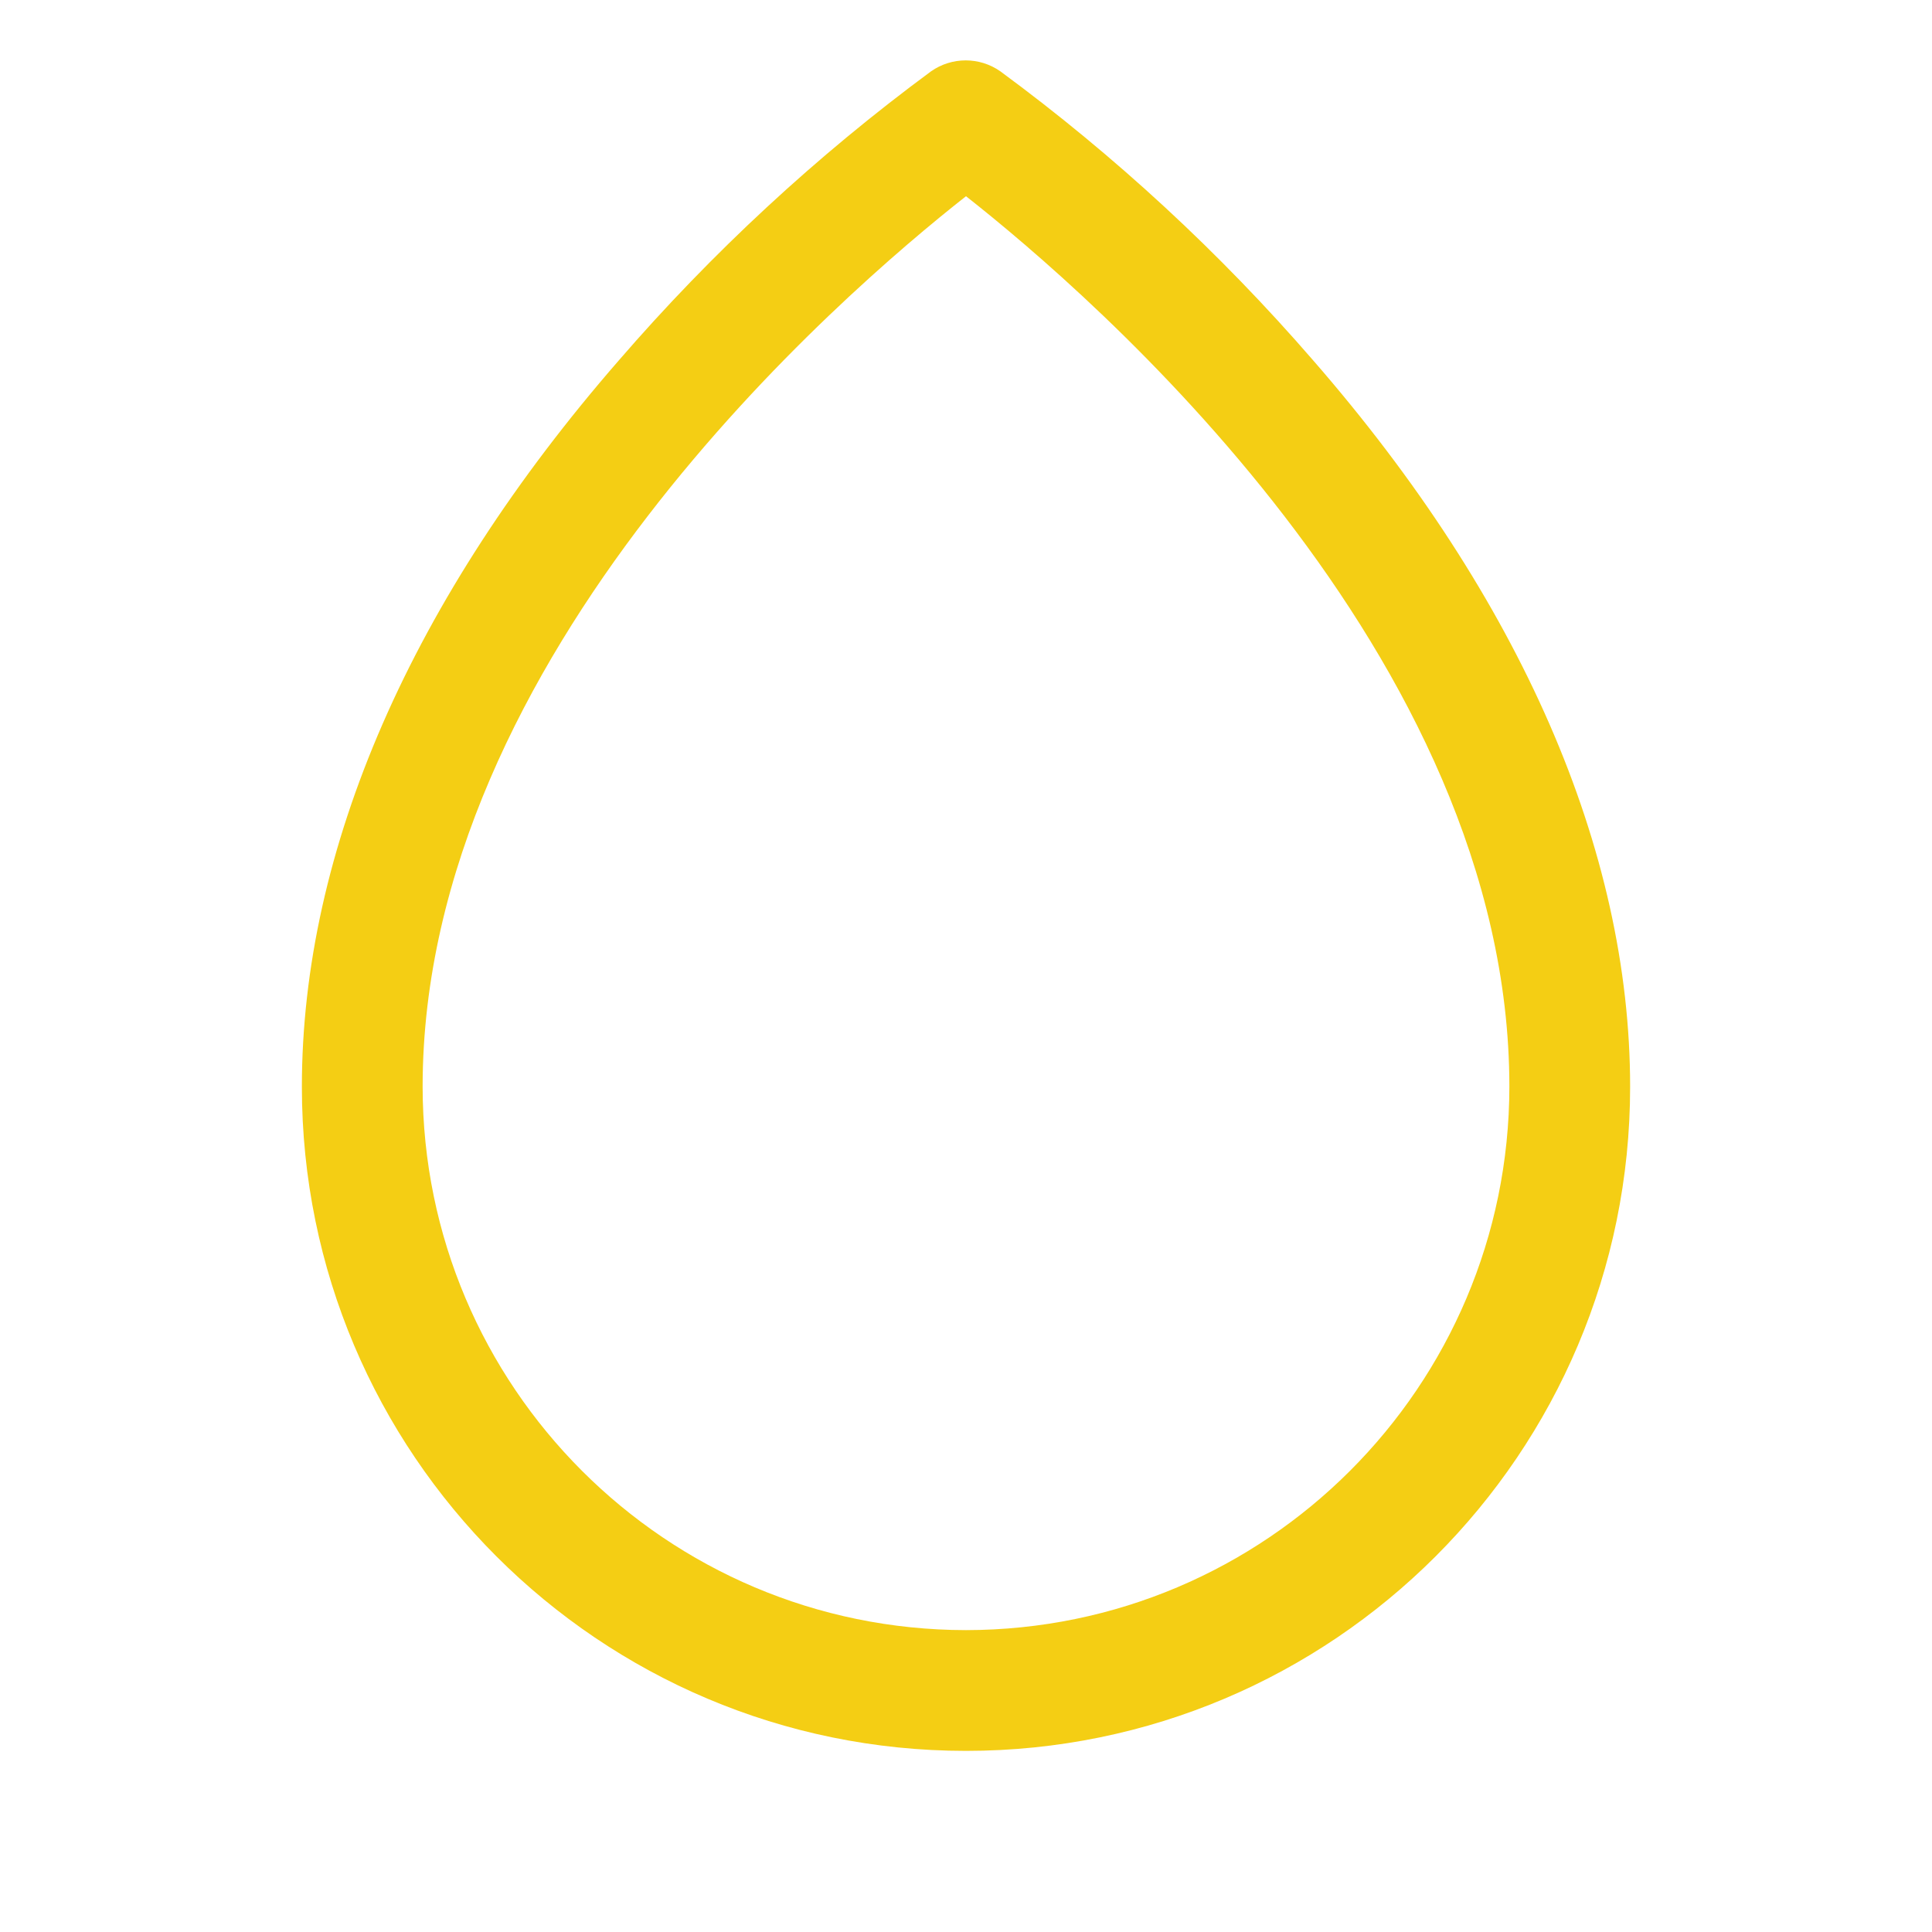
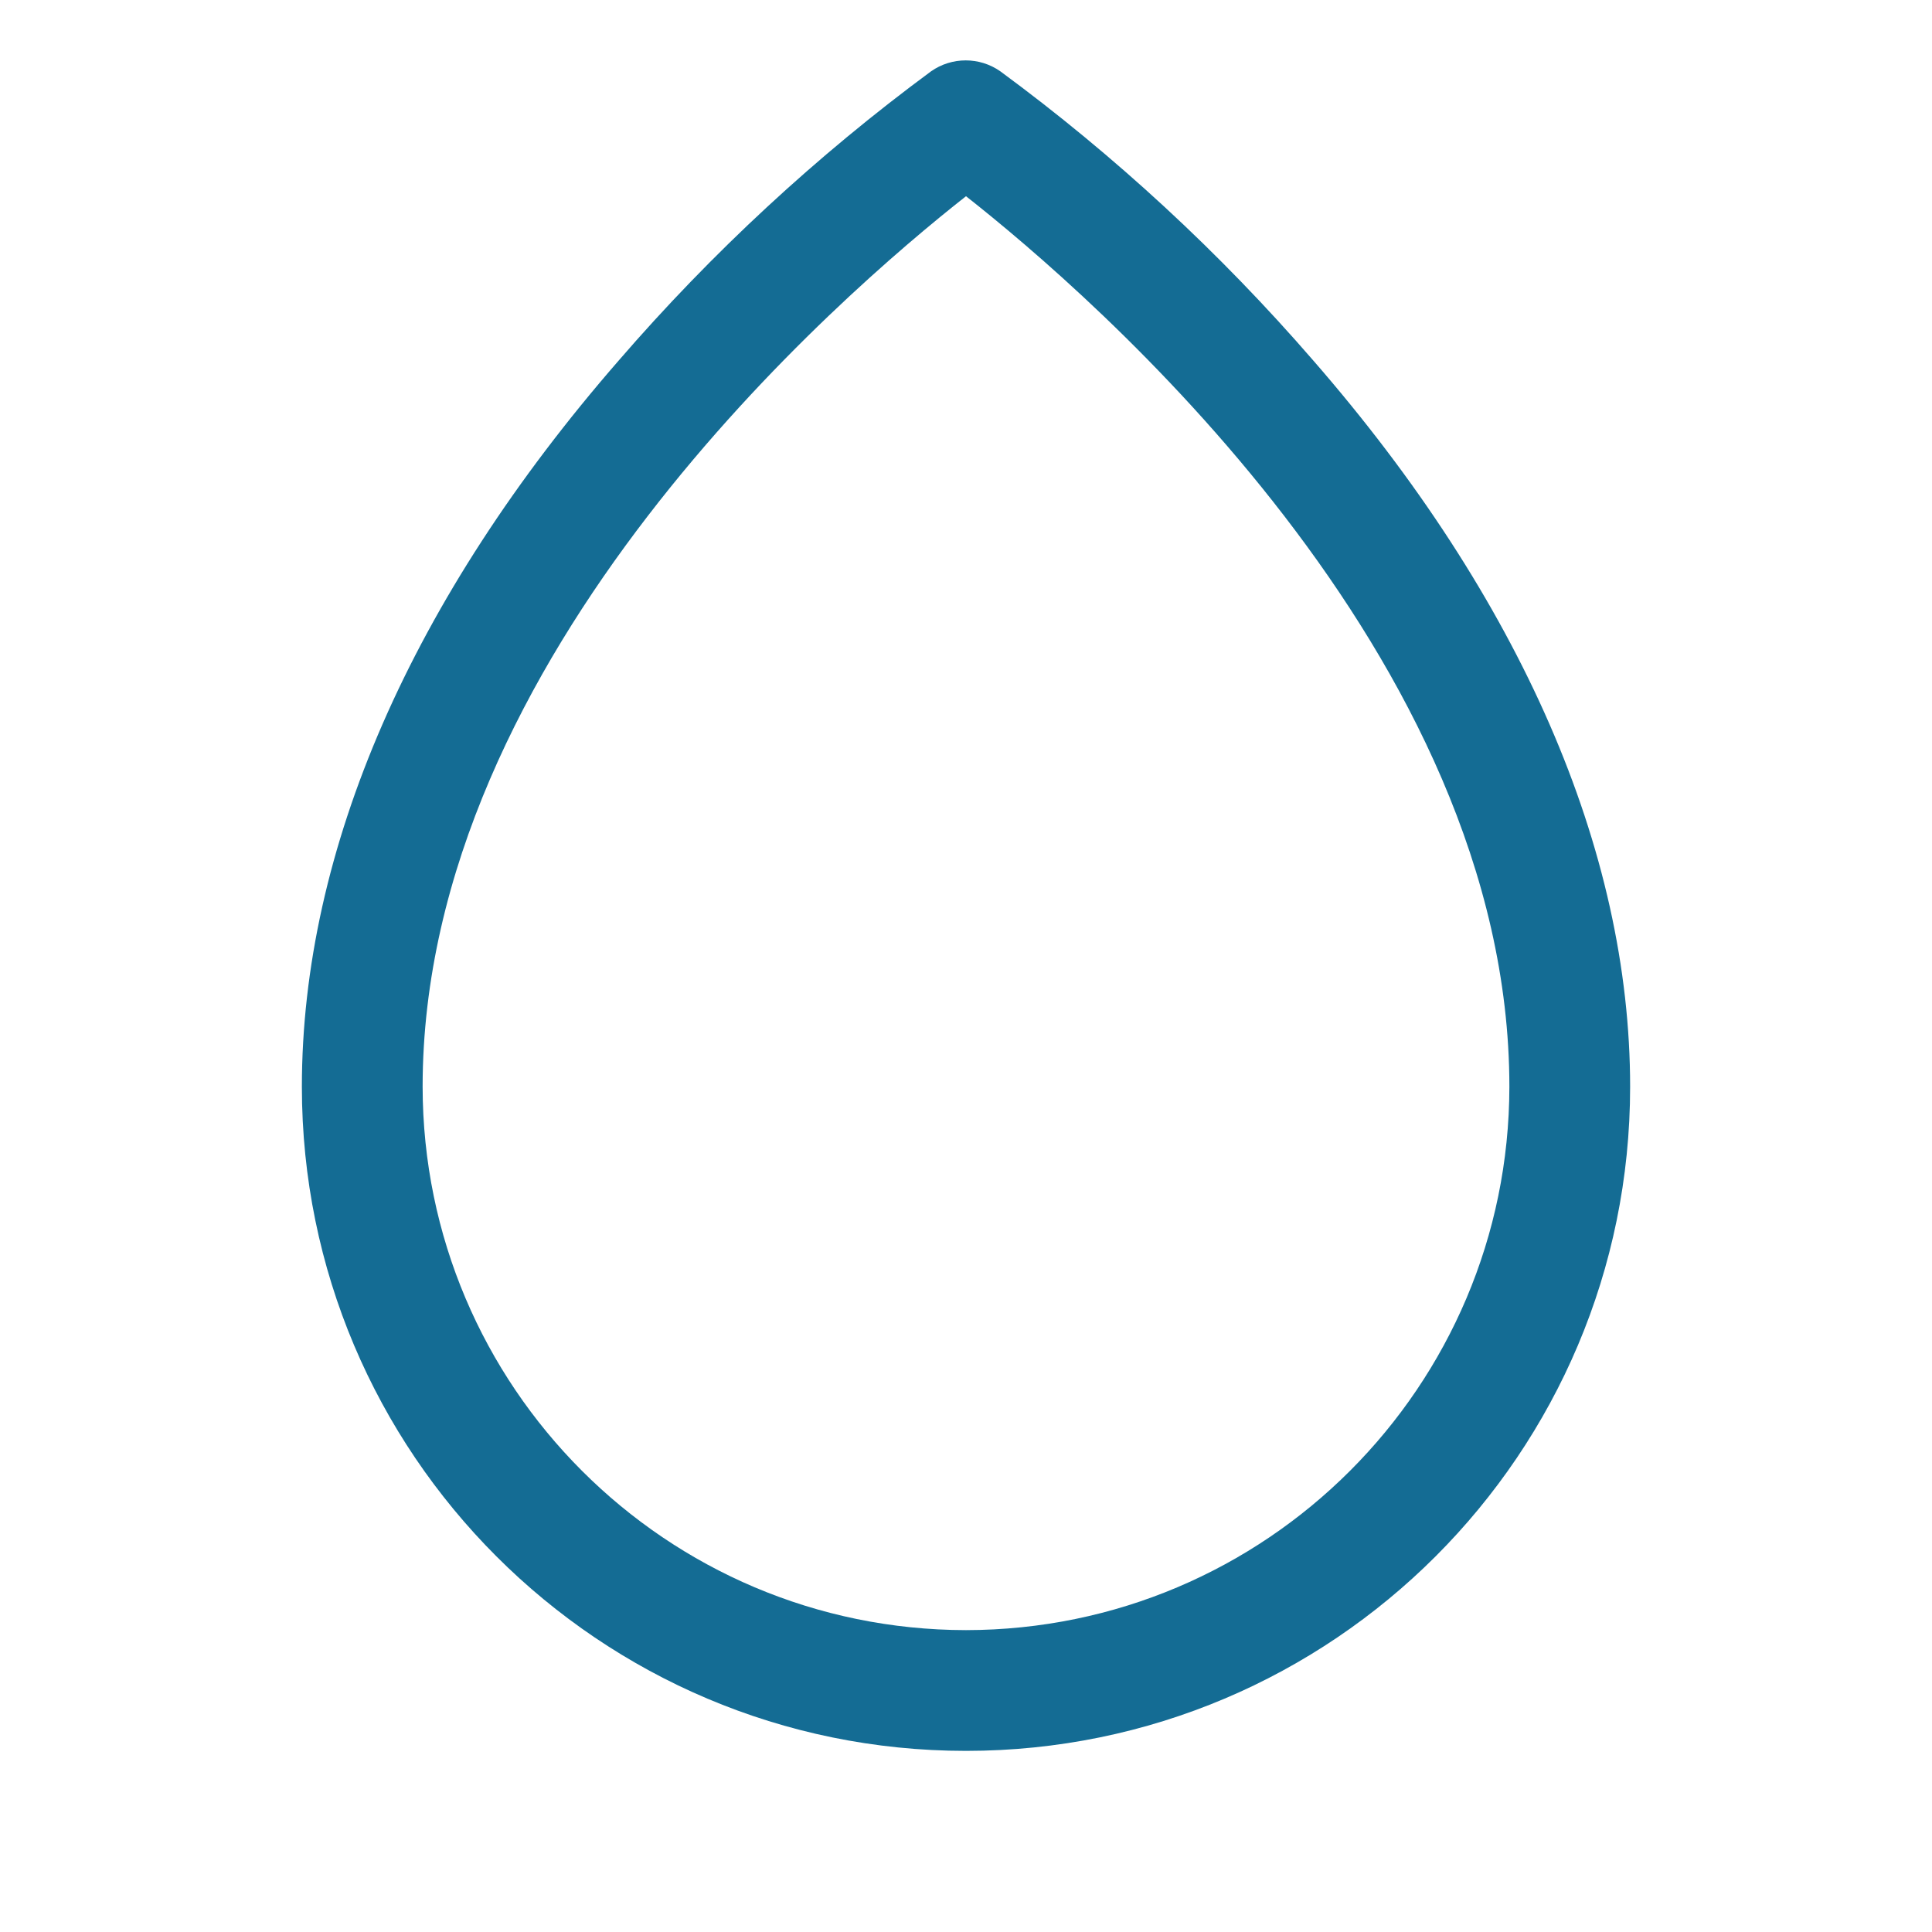
- <svg xmlns="http://www.w3.org/2000/svg" width="25" height="25" fill="#F4CE14" viewBox="0 0 256 256">
+ <svg xmlns="http://www.w3.org/2000/svg" width="25" height="25" fill="#146C94" viewBox="0 0 256 256">
  <path d="M174,47.75a254.19,254.19,0,0,0-41.45-38.3,8,8,0,0,0-9.18,0A254.19,254.19,0,0,0,82,47.75C54.51,79.32,40,112.6,40,144a88,88,0,0,0,176,0C216,112.6,201.49,79.32,174,47.75ZM128,216a72.08,72.08,0,0,1-72-72c0-57.23,55.47-105,72-118,16.53,13,72,60.75,72,118A72.08,72.08,0,0,1,128,216Z">
    </path>
</svg>
